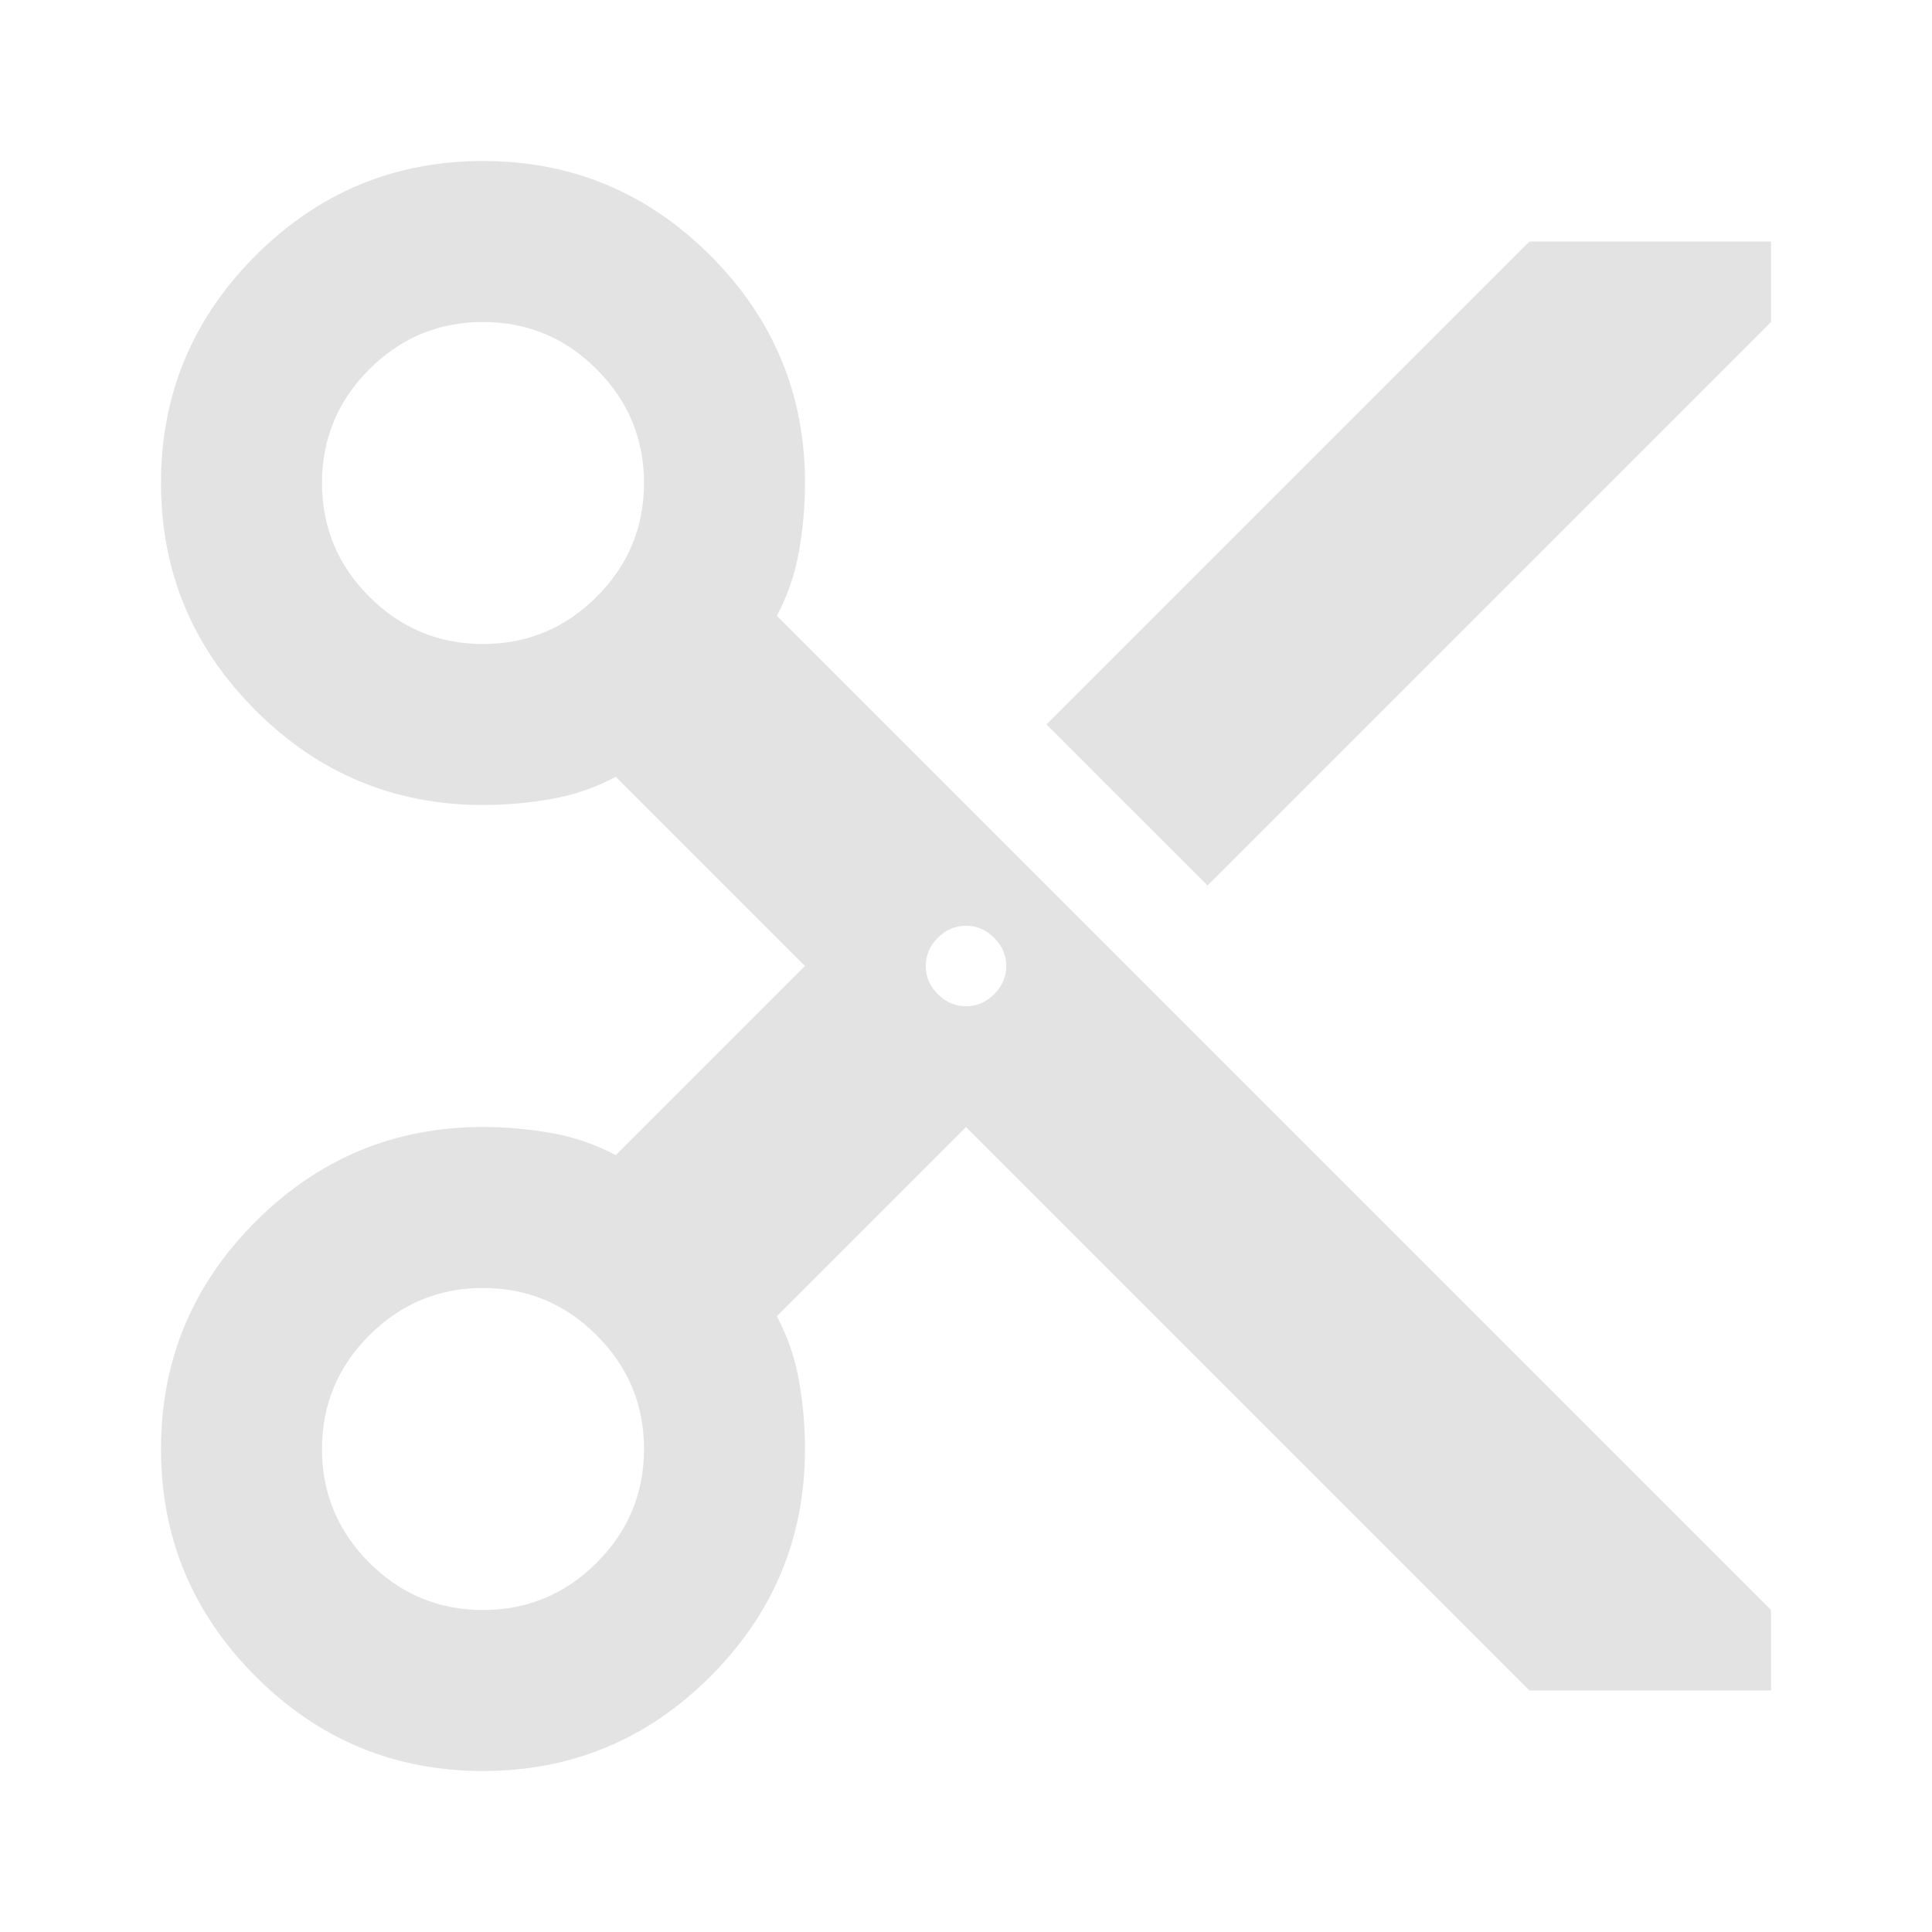
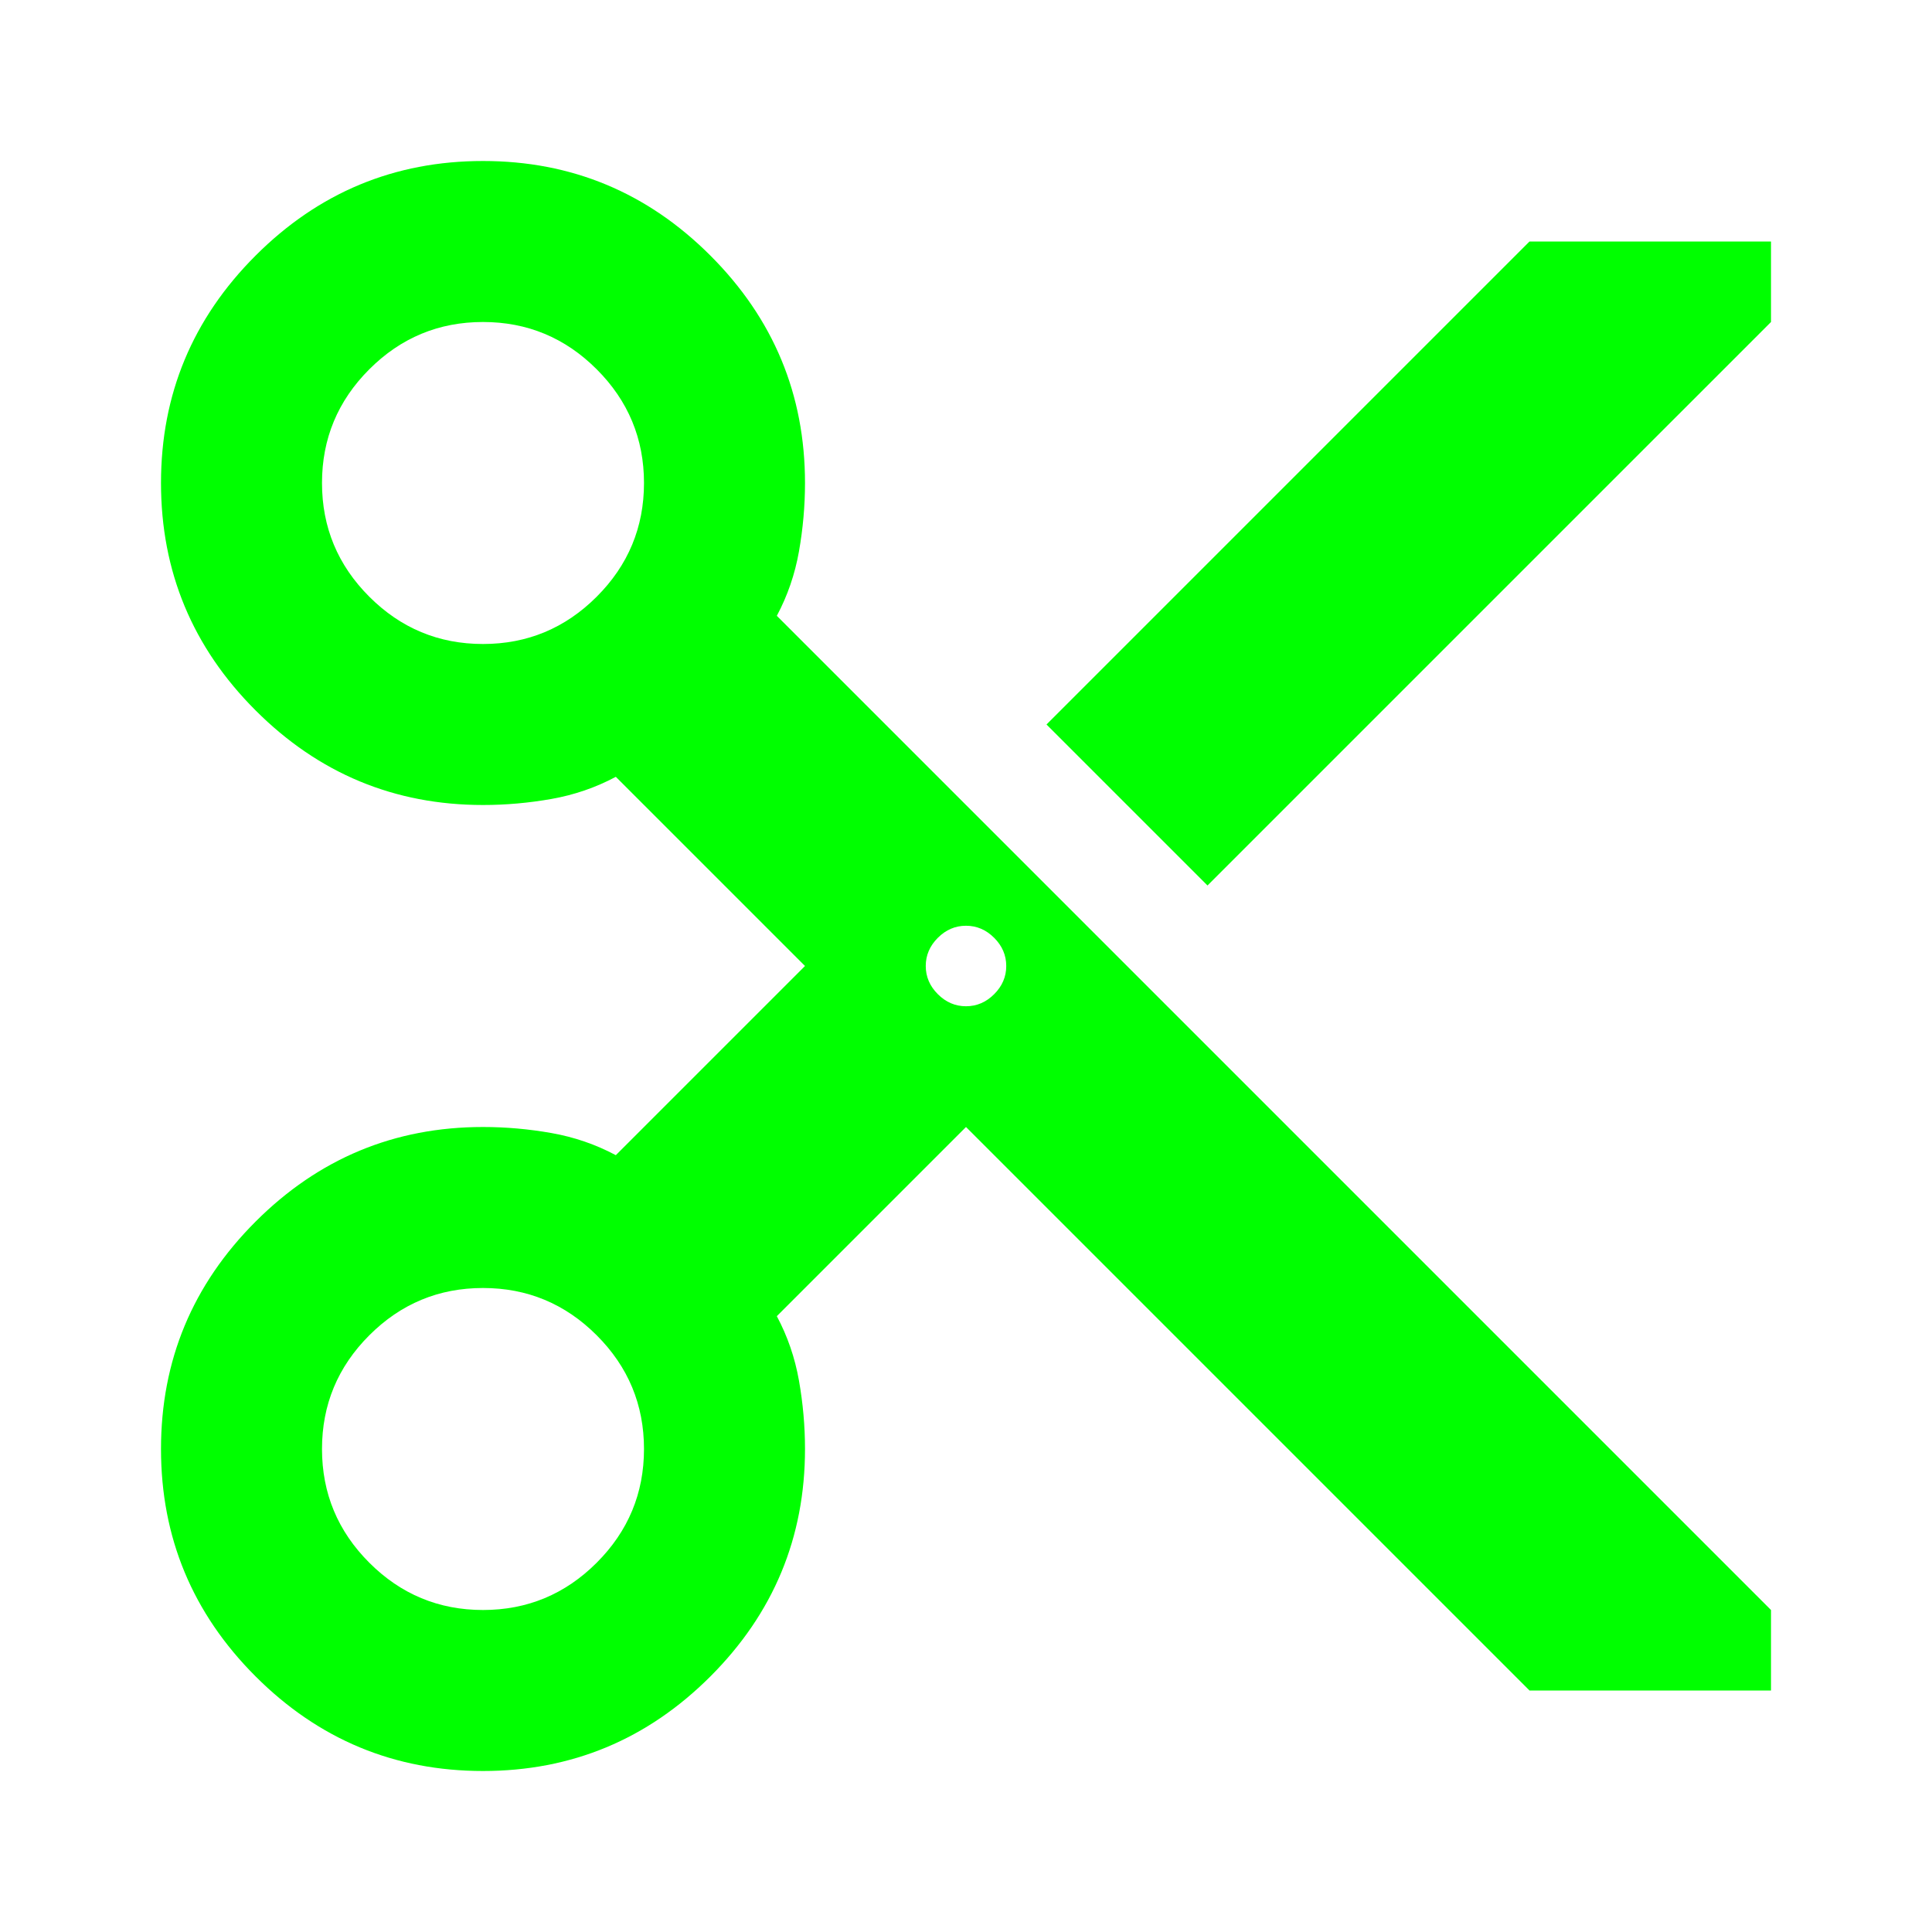
- <svg xmlns="http://www.w3.org/2000/svg" height="24px" viewBox="0 -960 960 960" width="24px" fill="#e3e3e3">
+ <svg xmlns="http://www.w3.org/2000/svg" viewBox="0 -960 960 960" width="50px" fill="#0f0">
  <path d="M760-120 480-400l-94 94q8 15 11 32t3 34q0 66-47 113T240-80q-66 0-113-47T80-240q0-66 47-113t113-47q17 0 34 3t32 11l94-94-94-94q-15 8-32 11t-34 3q-66 0-113-47T80-720q0-66 47-113t113-47q66 0 113 47t47 113q0 17-3 34t-11 32l494 494v40H760ZM600-520l-80-80 240-240h120v40L600-520ZM240-640q33 0 56.5-23.5T320-720q0-33-23.5-56.5T240-800q-33 0-56.5 23.5T160-720q0 33 23.5 56.5T240-640Zm240 180q8 0 14-6t6-14q0-8-6-14t-14-6q-8 0-14 6t-6 14q0 8 6 14t14 6ZM240-160q33 0 56.5-23.5T320-240q0-33-23.5-56.5T240-320q-33 0-56.5 23.5T160-240q0 33 23.5 56.5T240-160Z" />
</svg>
